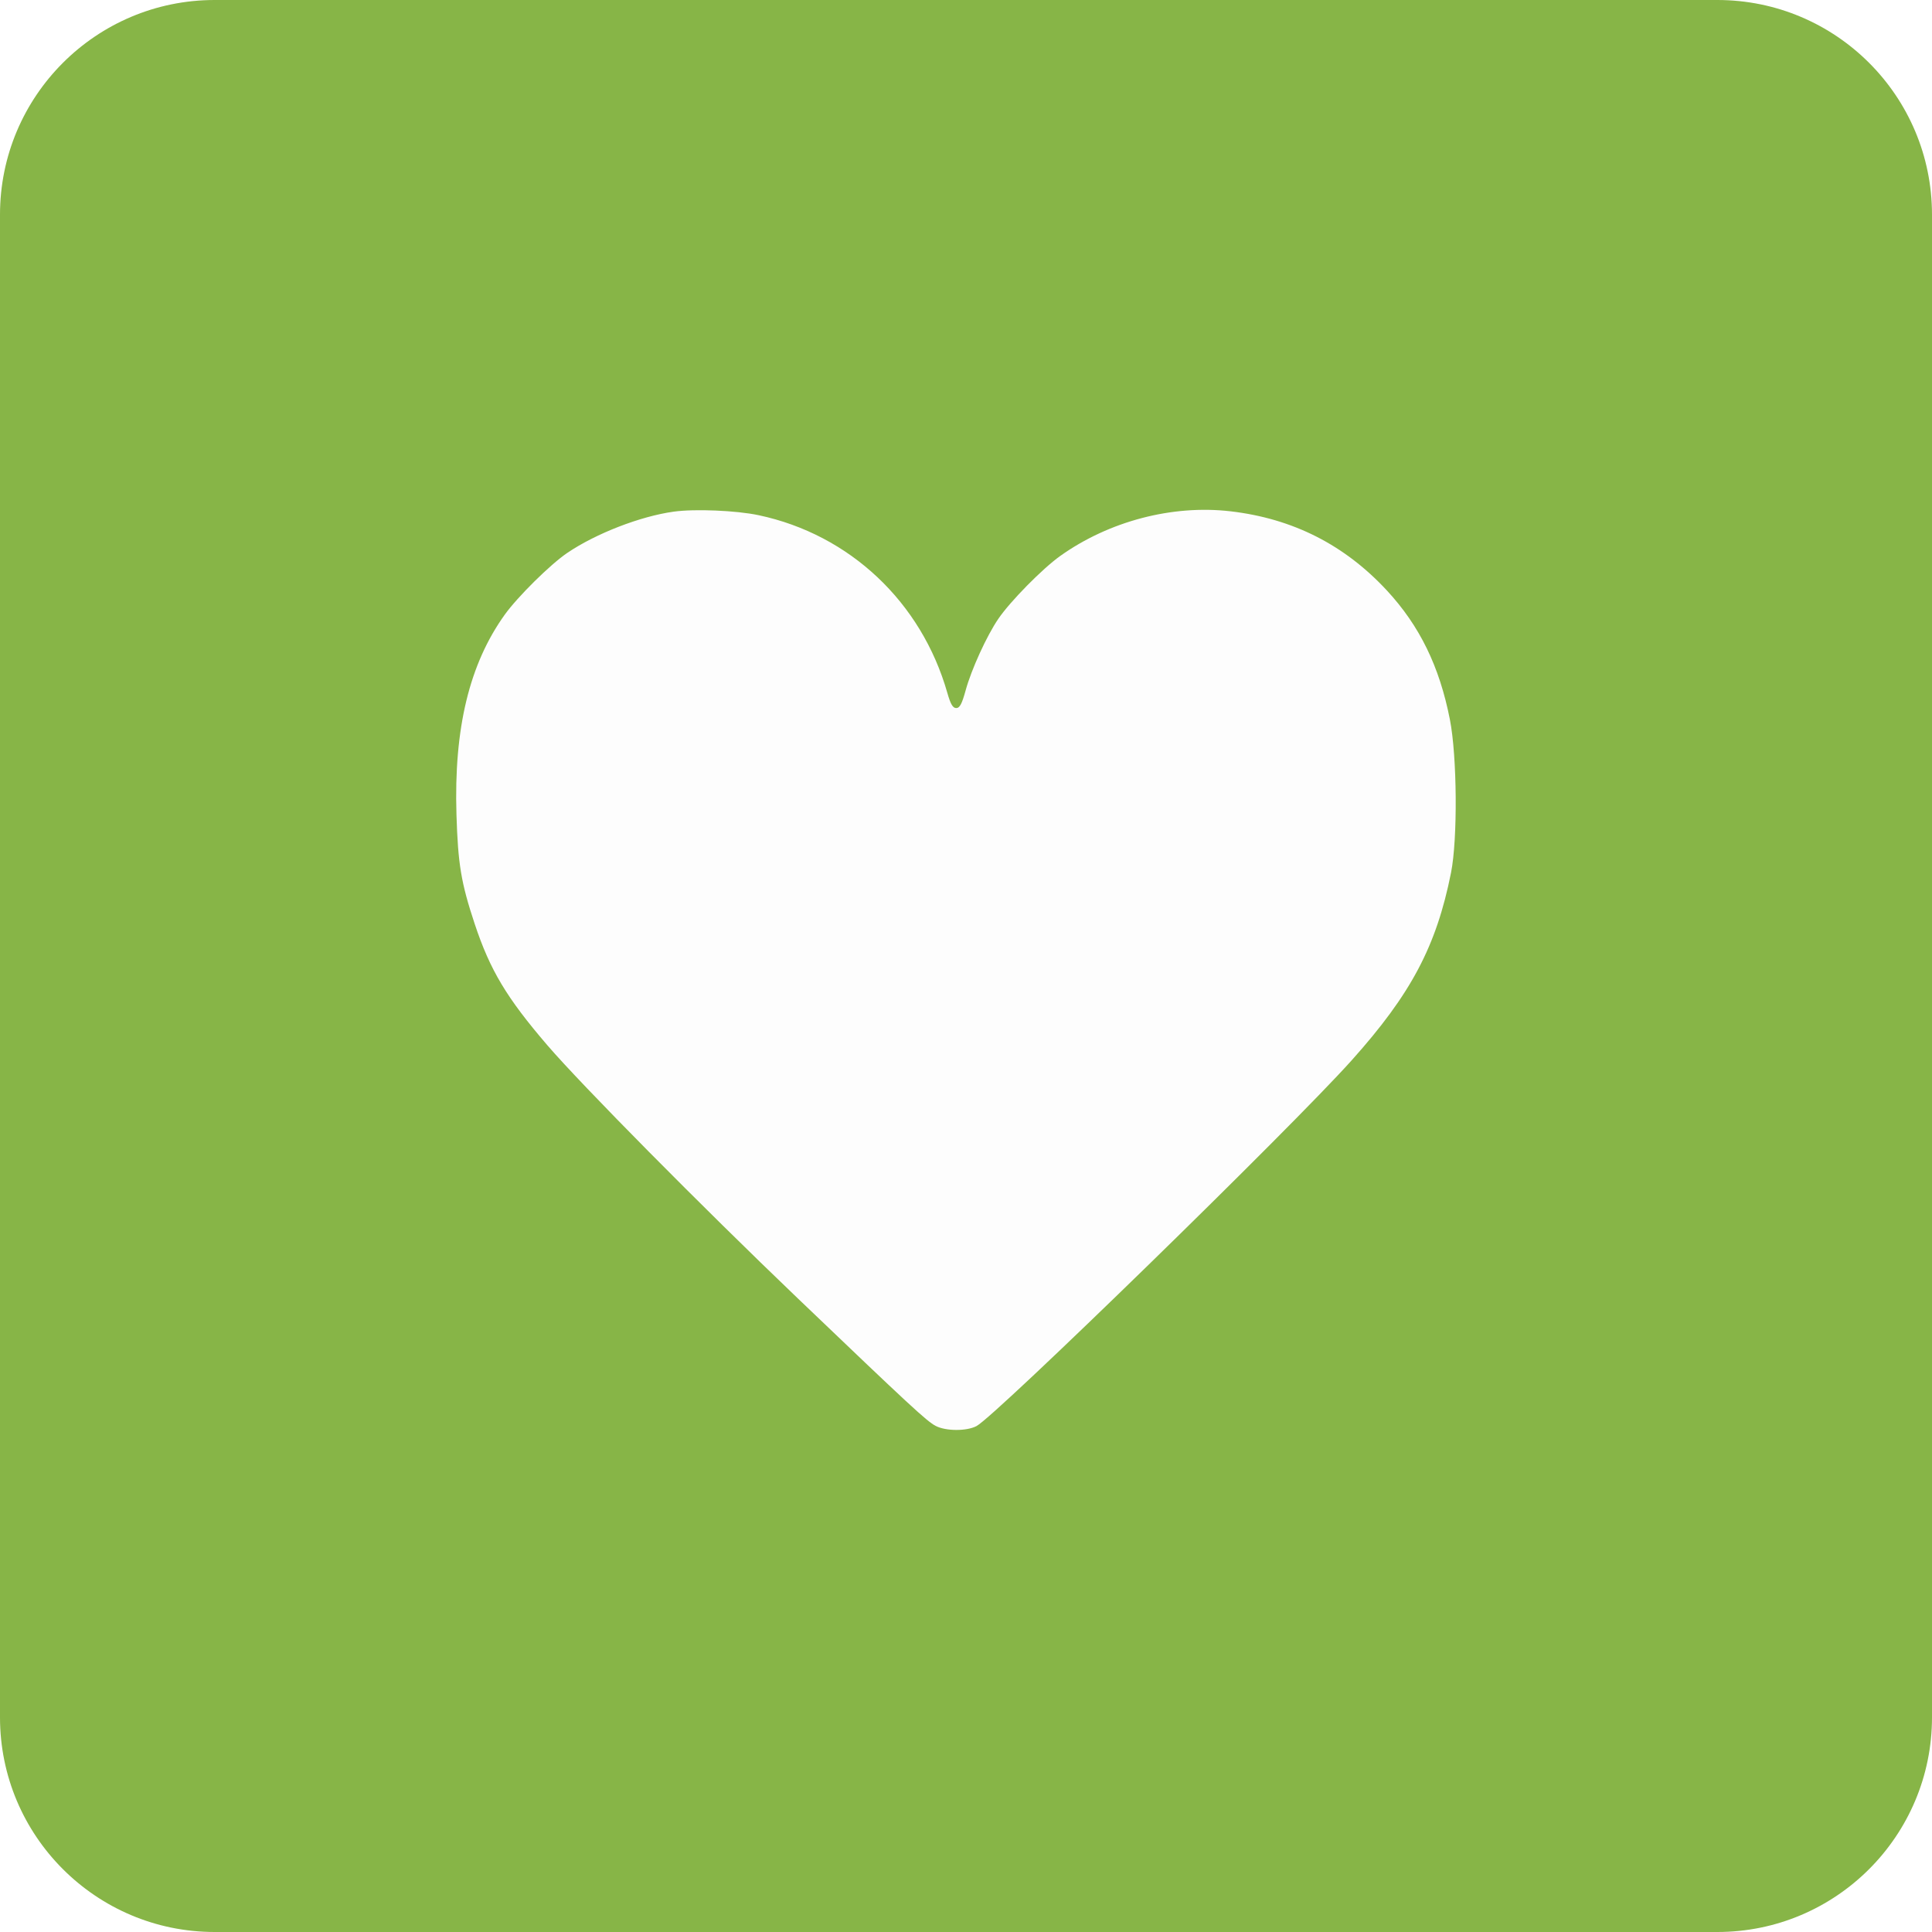
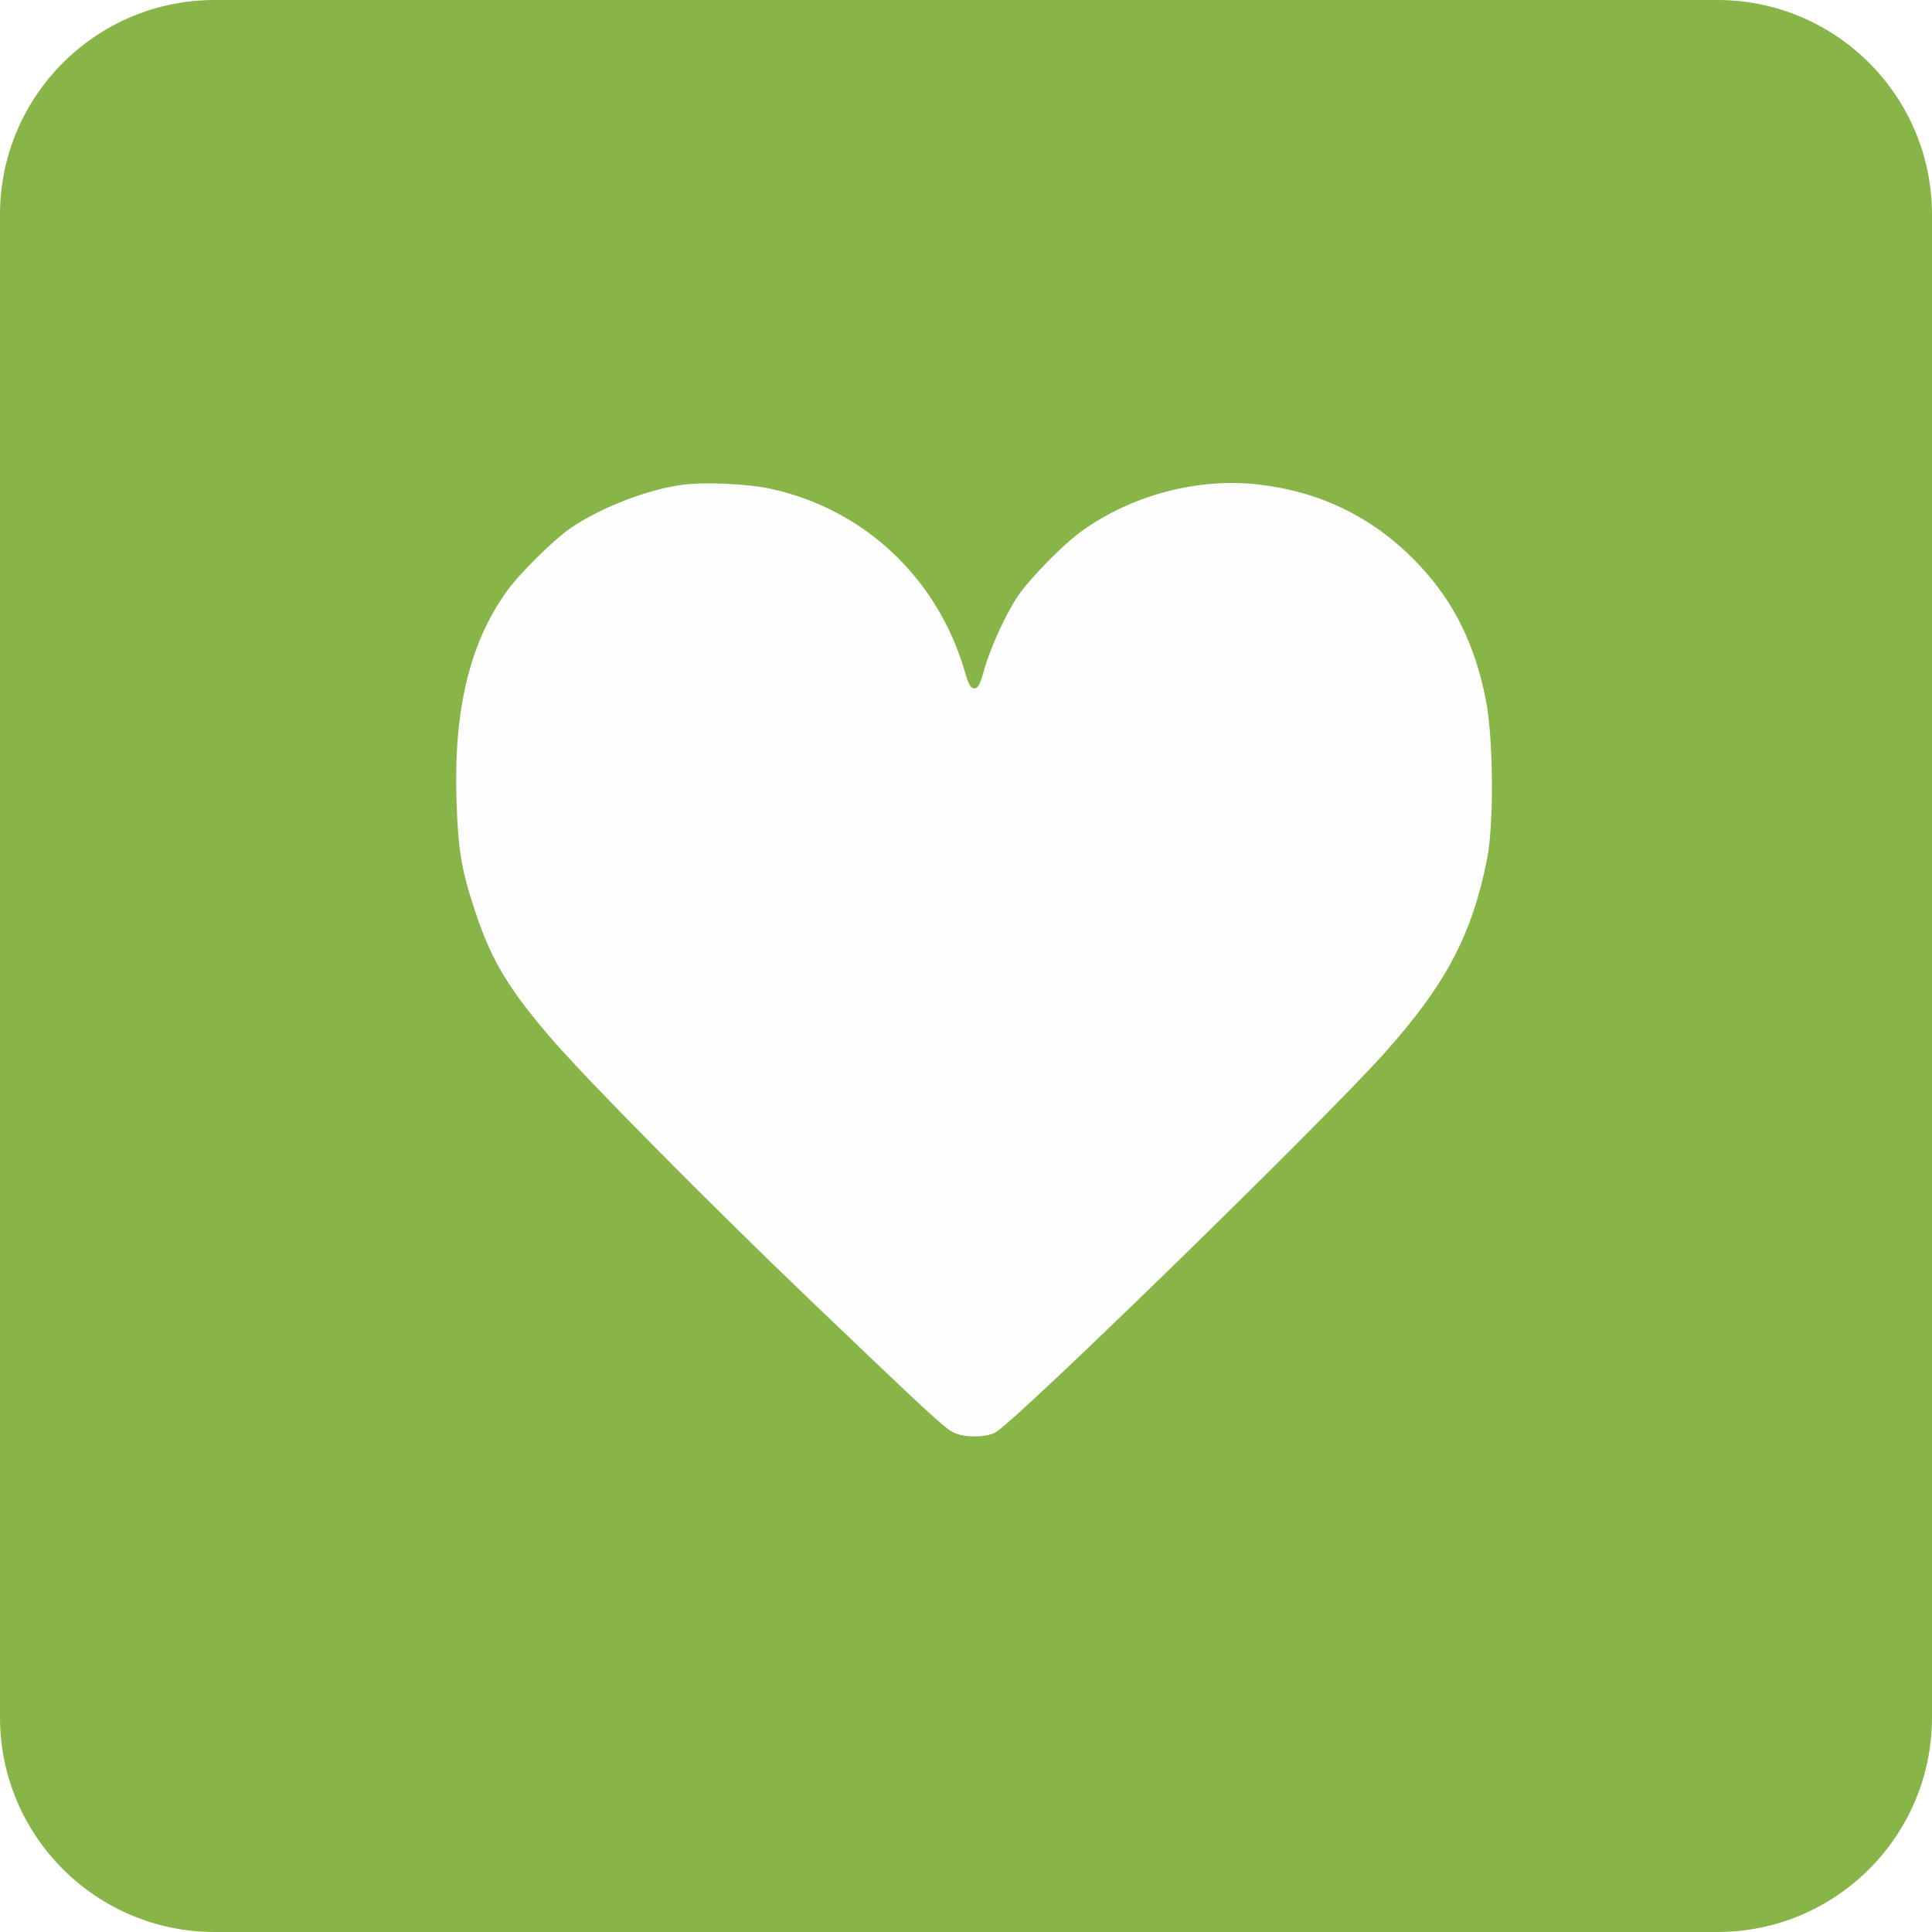
<svg xmlns="http://www.w3.org/2000/svg" width="72" height="72" viewBox="0 0 72 72" fill="none">
  <rect width="72" height="72" rx="8" fill="#87B547" />
-   <path fill-rule="evenodd" clip-rule="evenodd" d="M25.105 19.068C23.86 19.241 22.205 19.883 21.138 20.607C20.512 21.031 19.289 22.24 18.811 22.906C17.492 24.746 16.912 27.144 17.011 30.354C17.067 32.207 17.184 32.903 17.691 34.432C18.265 36.158 18.879 37.184 20.399 38.954C21.67 40.433 26.119 44.93 29.733 48.388C33.936 52.409 34.536 52.964 34.867 53.138C35.244 53.337 36.023 53.341 36.393 53.145C37.109 52.766 48.123 42.029 50.372 39.516C52.587 37.043 53.528 35.267 54.075 32.526C54.326 31.273 54.303 28.184 54.033 26.812C53.645 24.837 52.907 23.325 51.688 22.008C50.11 20.304 48.178 19.325 45.86 19.055C43.691 18.803 41.331 19.422 39.51 20.72C38.847 21.193 37.647 22.412 37.203 23.064C36.769 23.702 36.201 24.947 35.987 25.727C35.848 26.233 35.767 26.387 35.636 26.387C35.508 26.387 35.425 26.244 35.304 25.82C34.339 22.437 31.67 19.923 28.278 19.201C27.442 19.023 25.893 18.958 25.105 19.068Z" fill="#FDFDFD" />
+   <path fill-rule="evenodd" clip-rule="evenodd" d="M25.399 18.071C24.109 18.25 22.394 18.915 21.288 19.665C20.64 20.104 19.372 21.357 18.877 22.048C17.51 23.954 16.909 26.439 17.011 29.765C17.07 31.685 17.19 32.407 17.716 33.991C18.31 35.78 18.947 36.843 20.522 38.677C21.839 40.21 26.45 44.87 30.195 48.453C34.55 52.619 35.172 53.195 35.514 53.375C35.905 53.582 36.713 53.585 37.095 53.383C37.838 52.989 49.251 41.863 51.582 39.26C53.877 36.697 54.851 34.857 55.419 32.017C55.678 30.718 55.655 27.517 55.376 26.095C54.974 24.048 54.208 22.482 52.946 21.117C51.31 19.351 49.308 18.337 46.906 18.057C44.658 17.796 42.213 18.437 40.325 19.782C39.638 20.272 38.395 21.536 37.935 22.211C37.486 22.873 36.897 24.162 36.675 24.971C36.532 25.495 36.447 25.654 36.311 25.654C36.179 25.654 36.092 25.506 35.967 25.067C34.967 21.562 32.202 18.956 28.687 18.209C27.821 18.024 26.215 17.957 25.399 18.071Z" fill="#FDFDFD" />
</svg>
